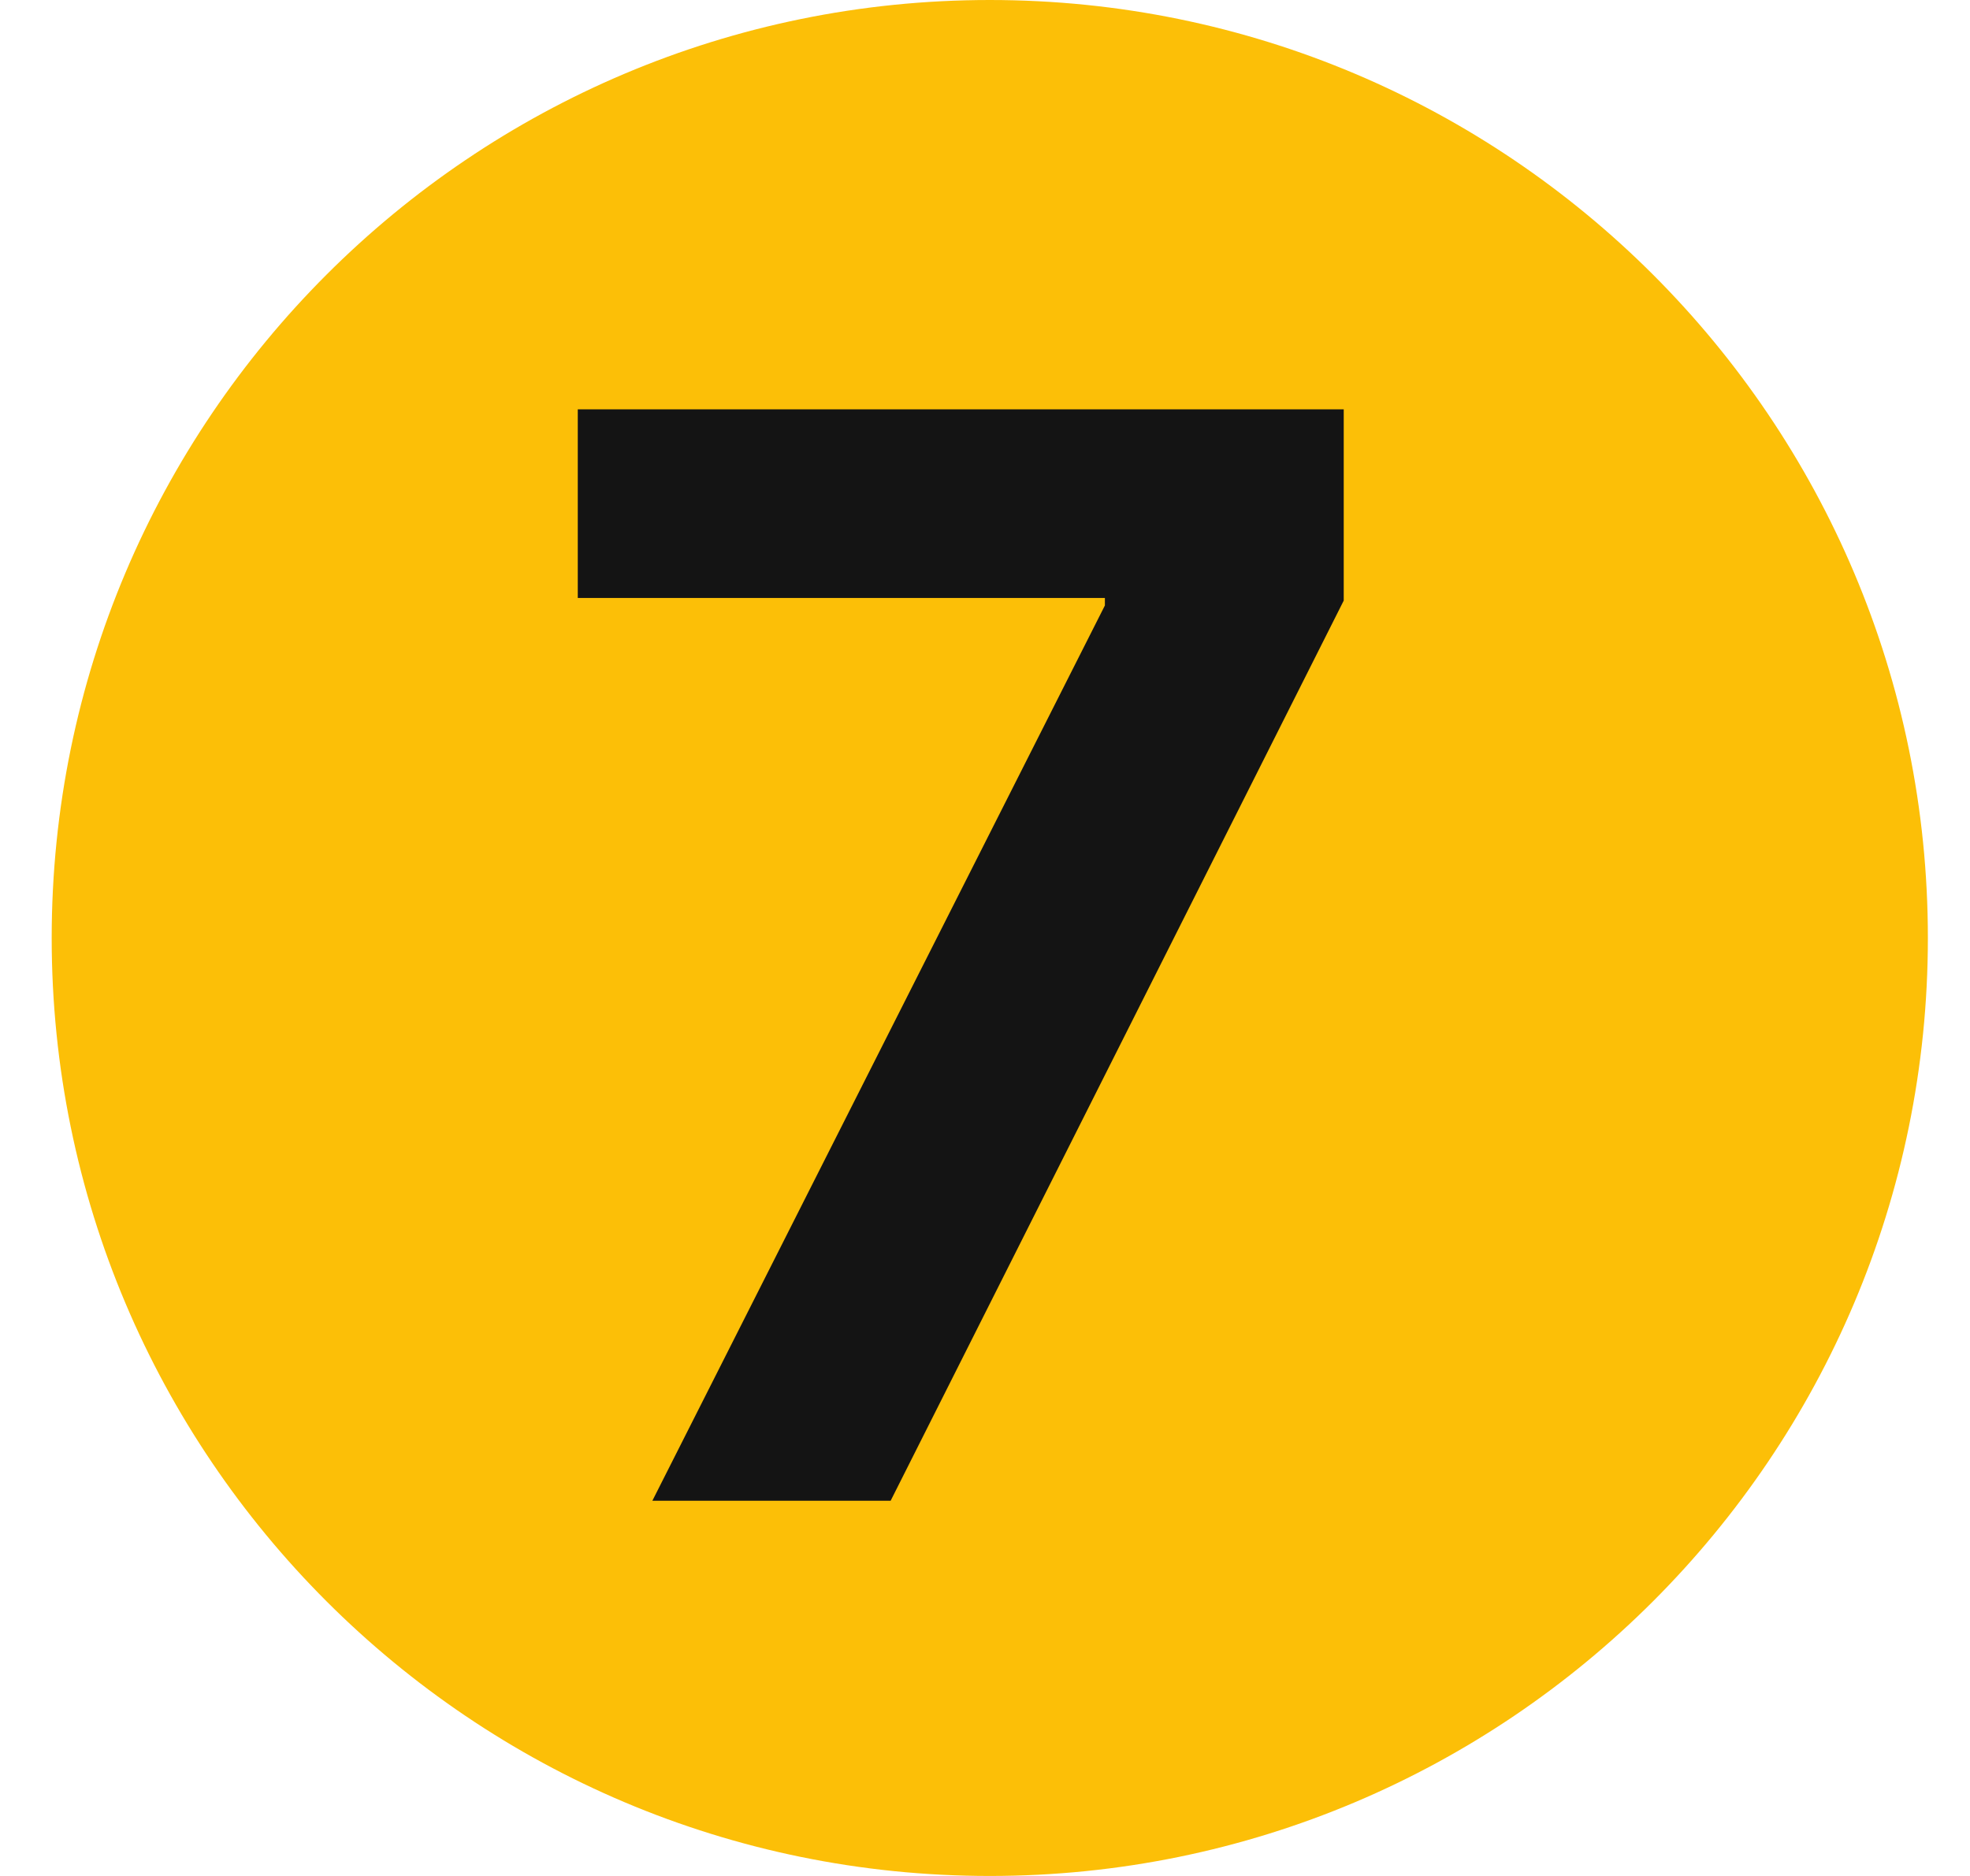
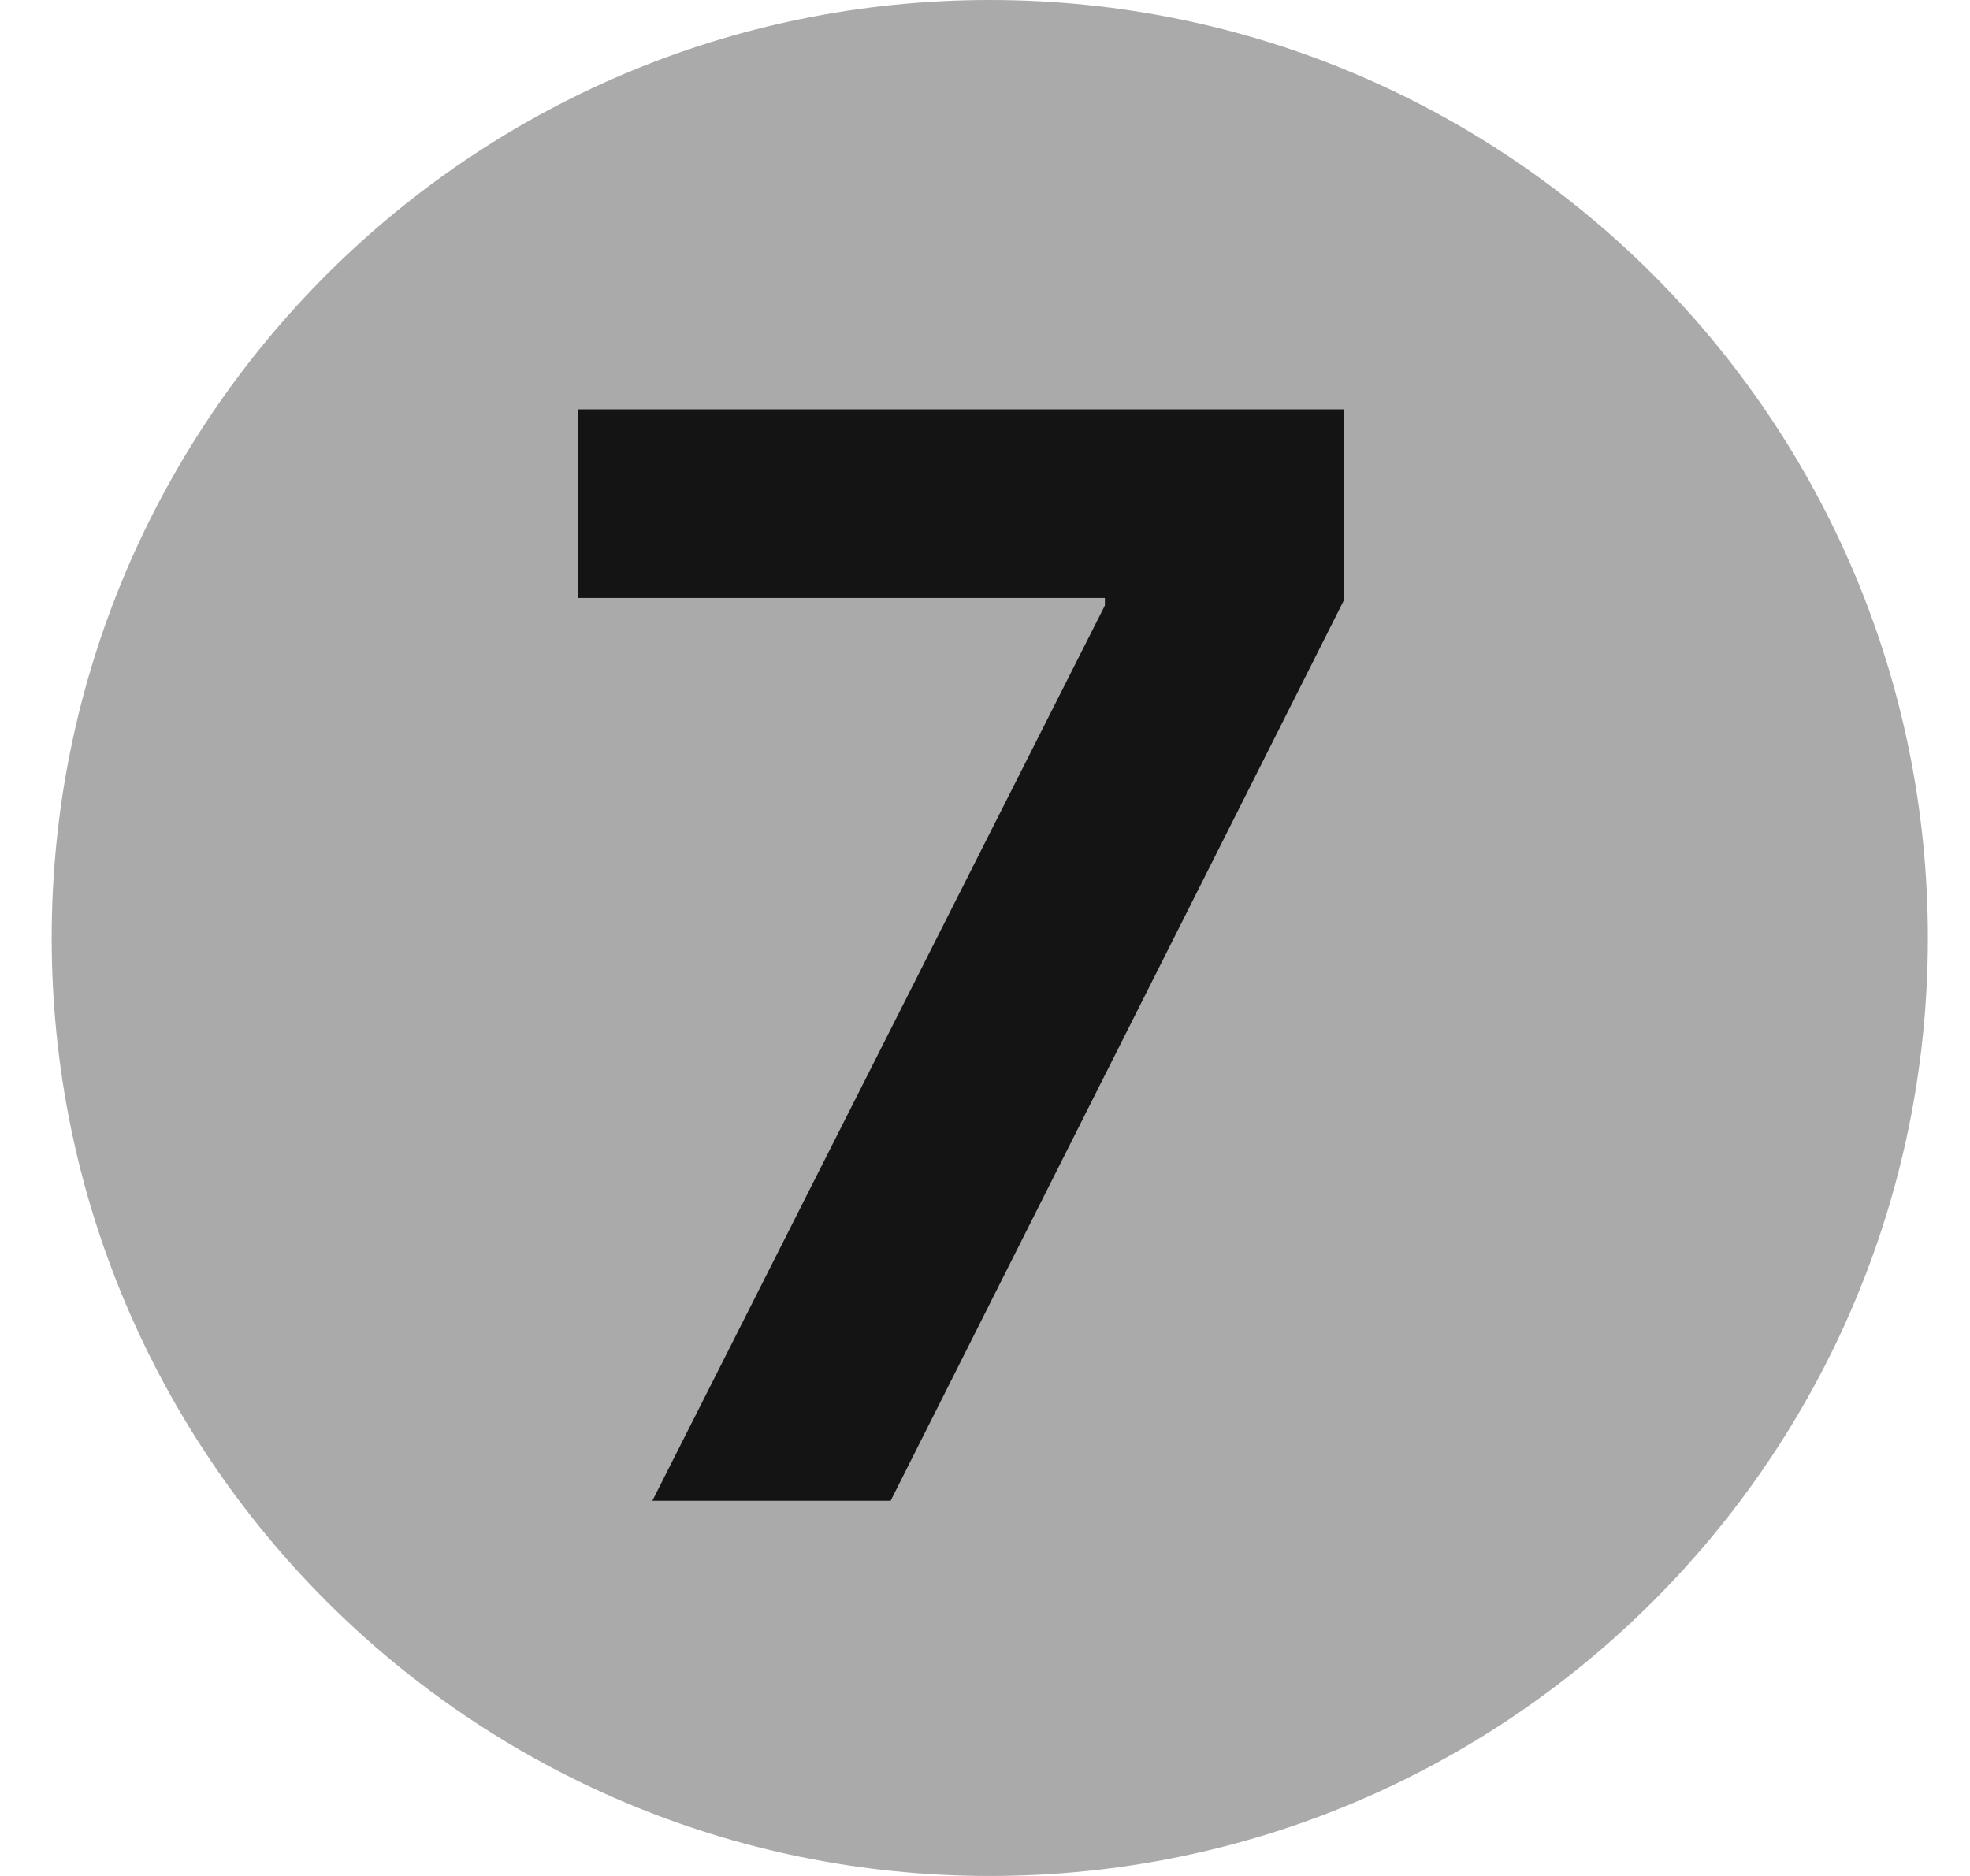
<svg xmlns="http://www.w3.org/2000/svg" width="21" height="20" viewBox="0 0 21 20" fill="none">
-   <circle cx="10.551" cy="10" r="10" fill="#FCBF07" />
+   <circle cx="10.551" cy="10" r="10" fill="#aaaaaaff" />
  <path d="M6.954 16L11.778 6.455V6.375H6.159V4.364H14.324V6.403L9.494 16H6.954Z" fill="#141414" />
</svg>
